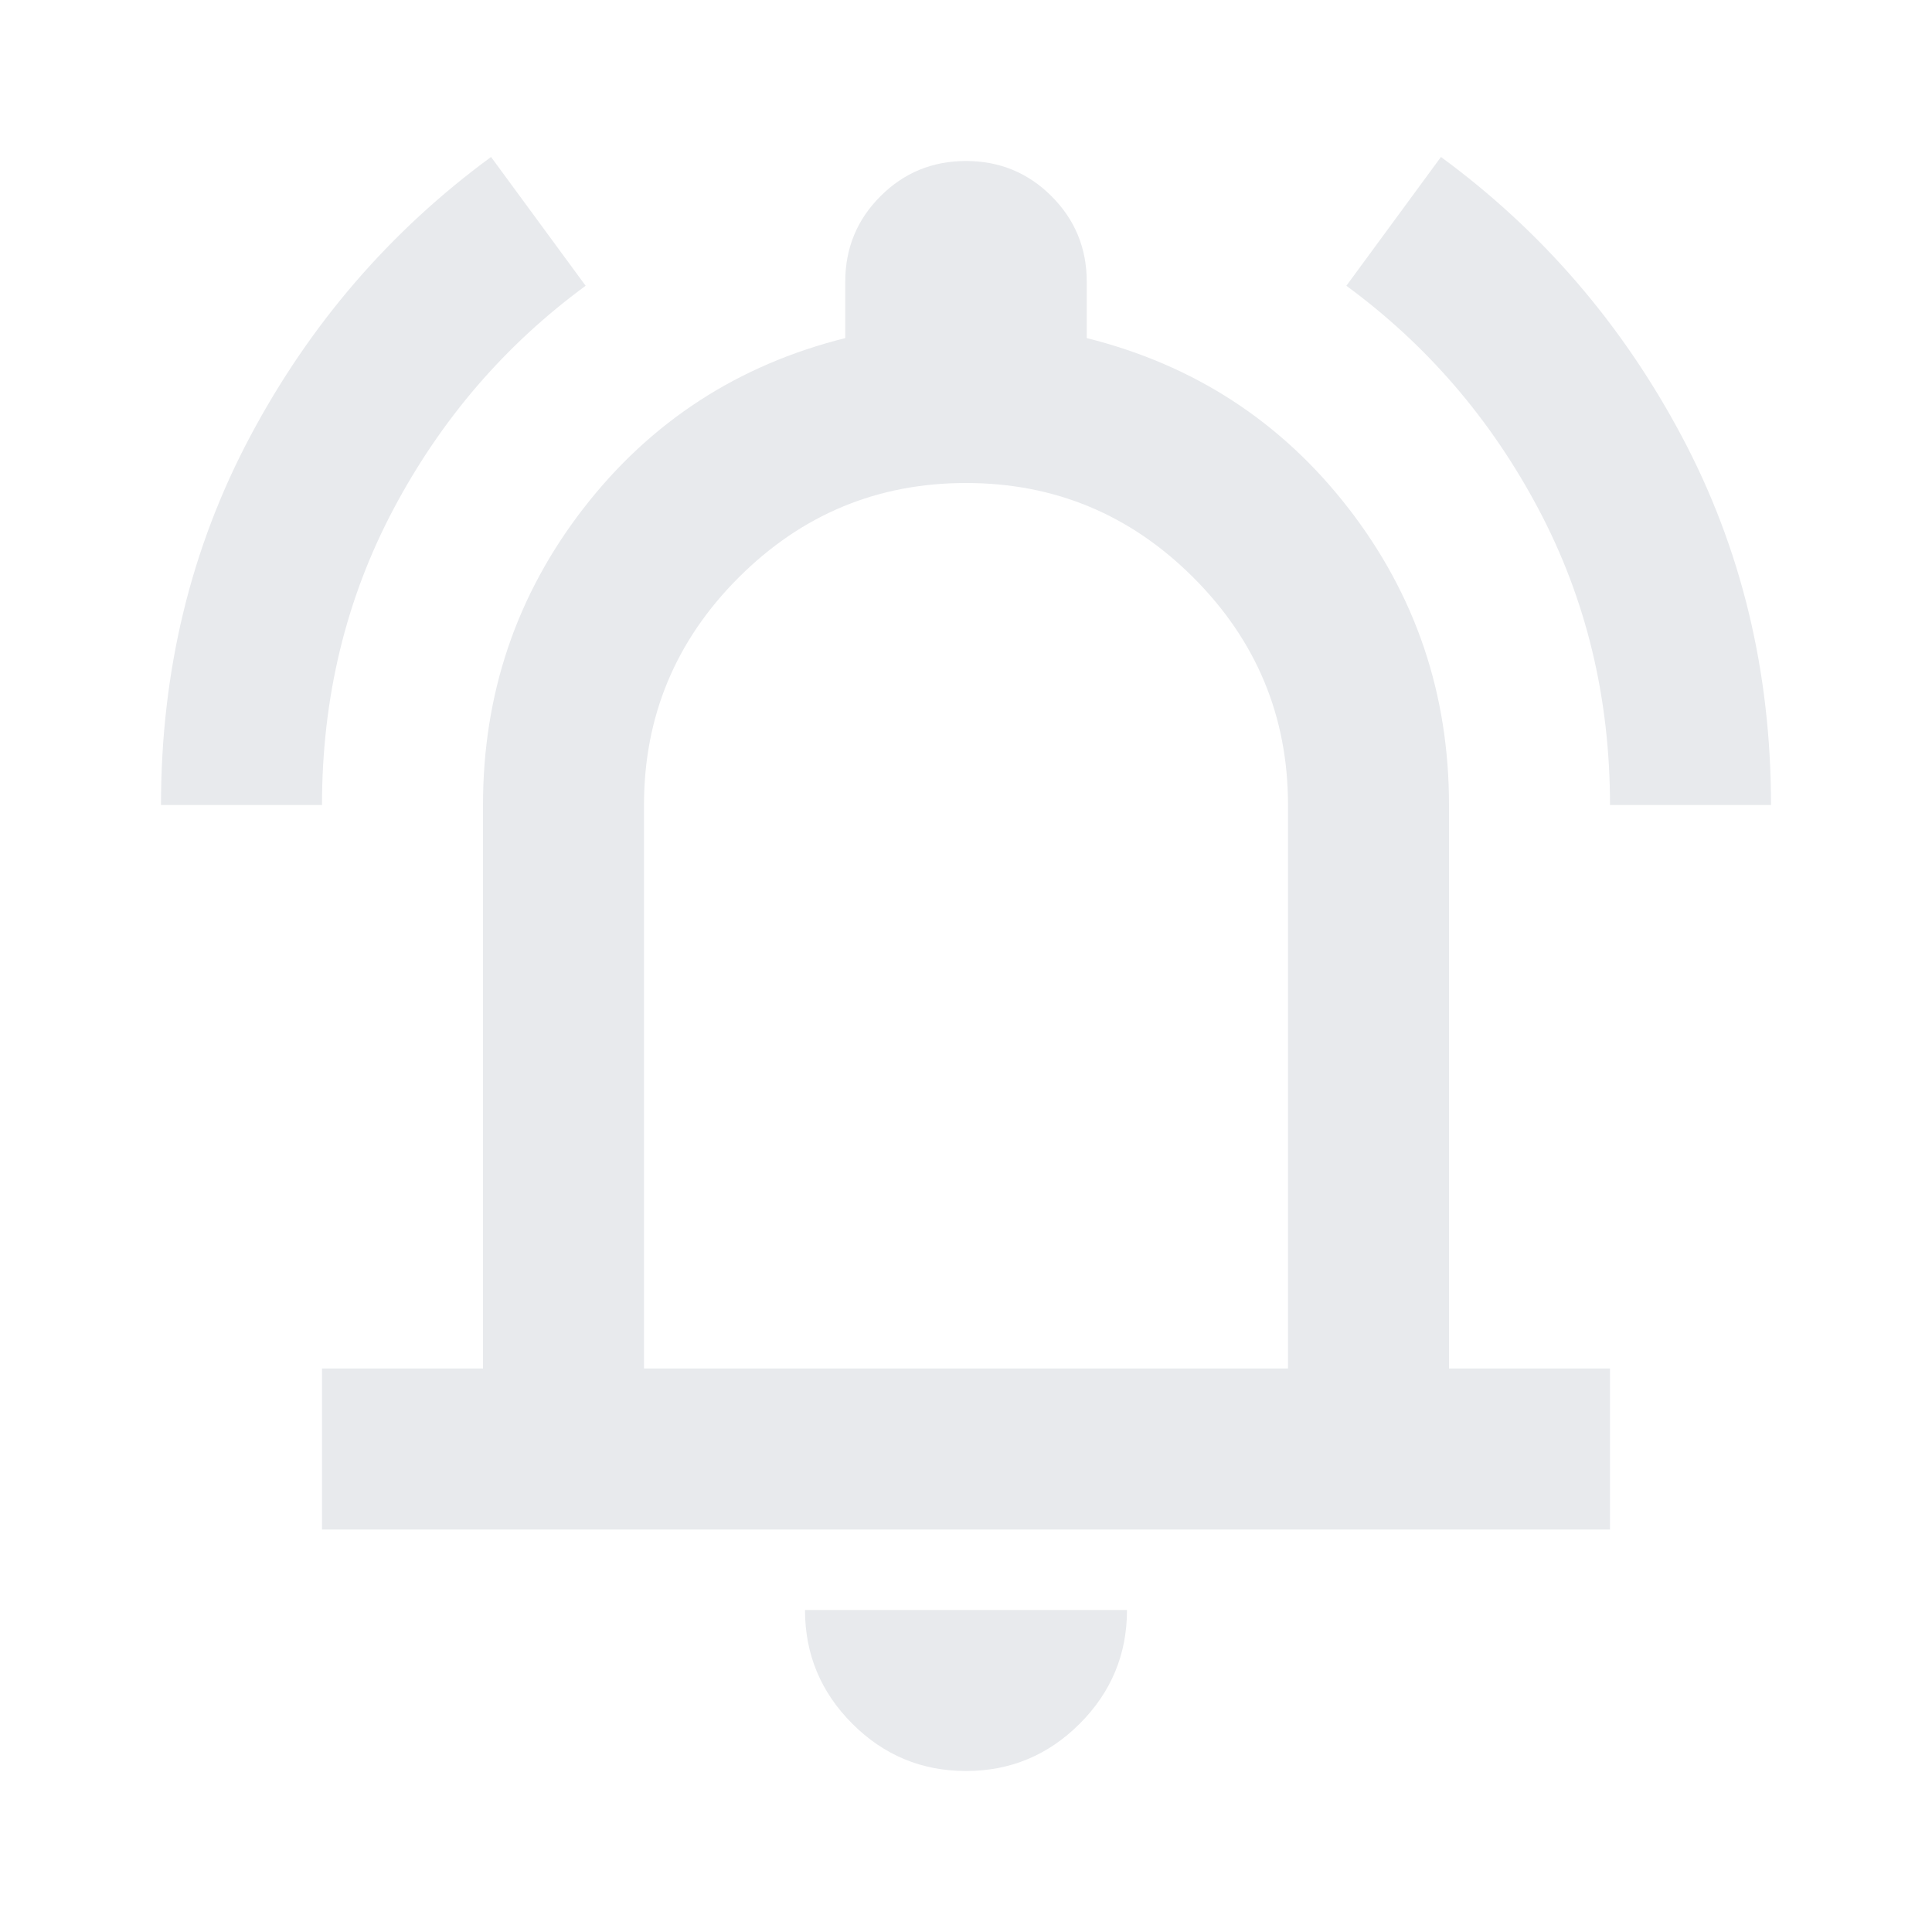
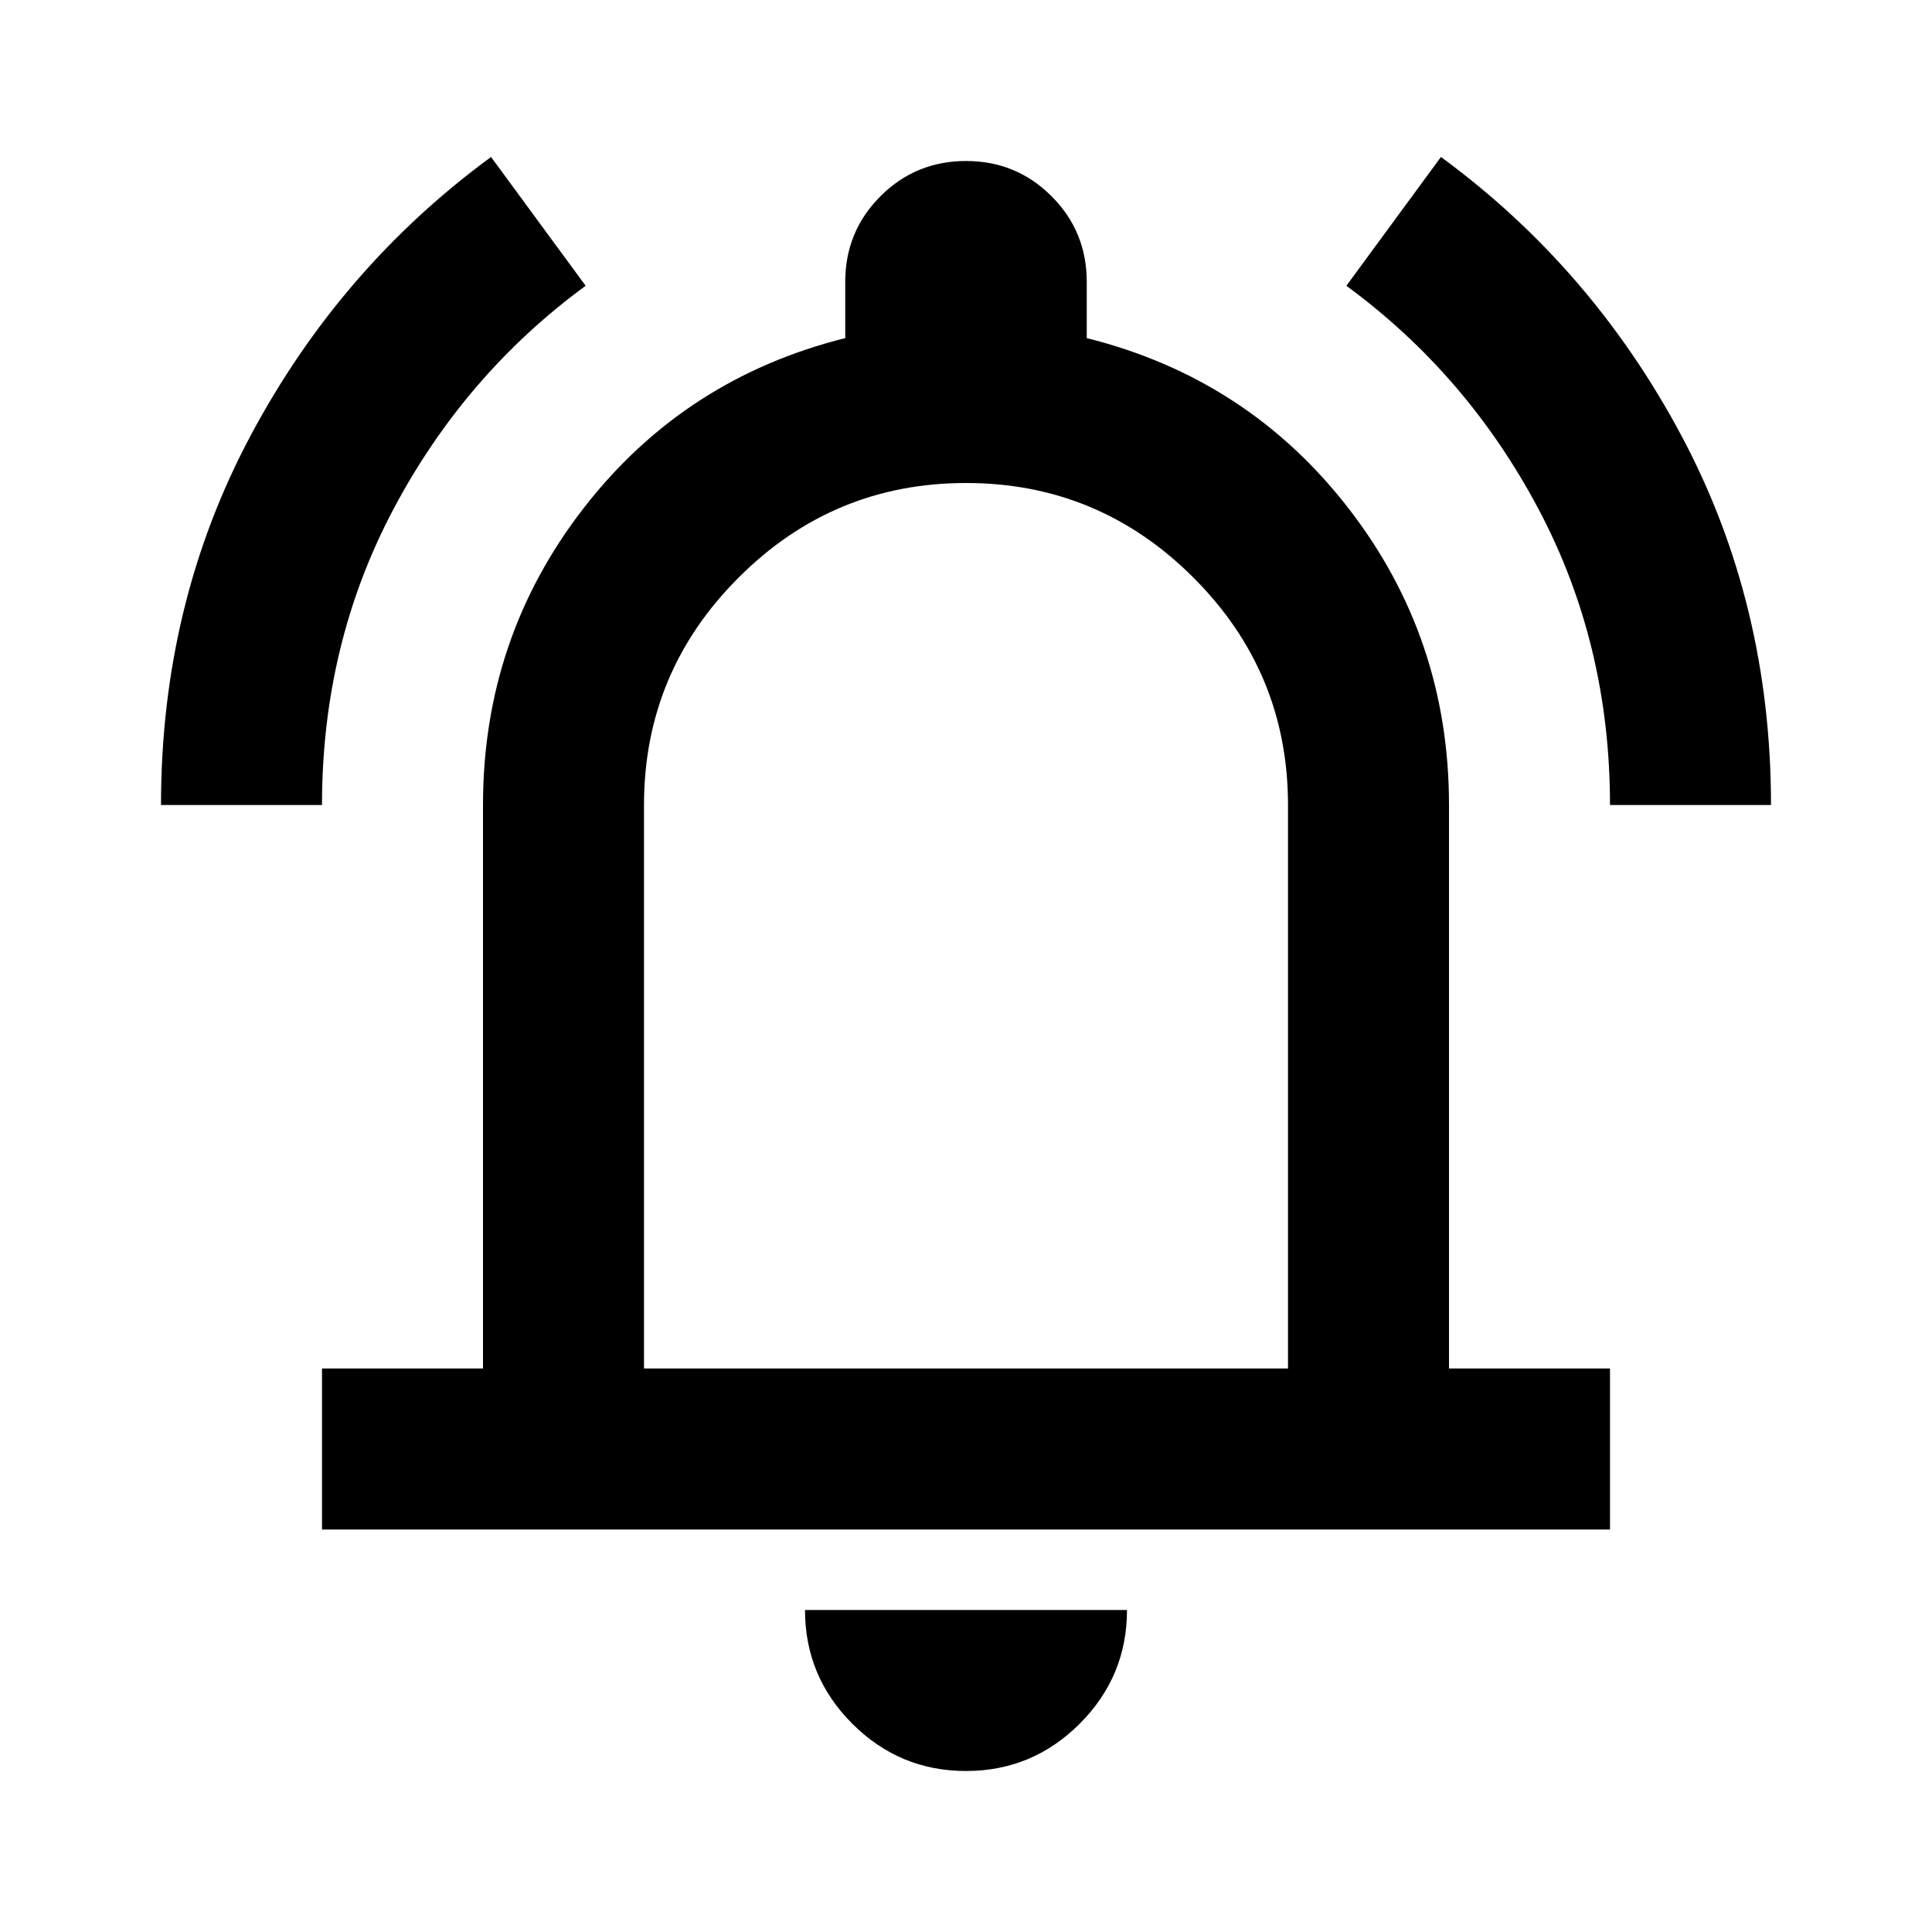
- <svg xmlns="http://www.w3.org/2000/svg" height="24px" viewBox="0 -960 960 960" width="24px" fill="#e8eaed">
+ <svg xmlns="http://www.w3.org/2000/svg" height="24px" viewBox="0 -960 960 960" width="24px">
  <path d="M80-560q0-100 44.5-183.5T244-882l47 64q-60 44-95.5 111T160-560H80Zm720 0q0-80-35.5-147T669-818l47-64q75 55 119.5 138.5T880-560h-80ZM160-200v-80h80v-280q0-83 50-147.5T420-792v-28q0-25 17.5-42.5T480-880q25 0 42.5 17.5T540-820v28q80 20 130 84.5T720-560v280h80v80H160Zm320-300Zm0 420q-33 0-56.5-23.5T400-160h160q0 33-23.5 56.5T480-80ZM320-280h320v-280q0-66-47-113t-113-47q-66 0-113 47t-47 113v280Z" />
</svg>
